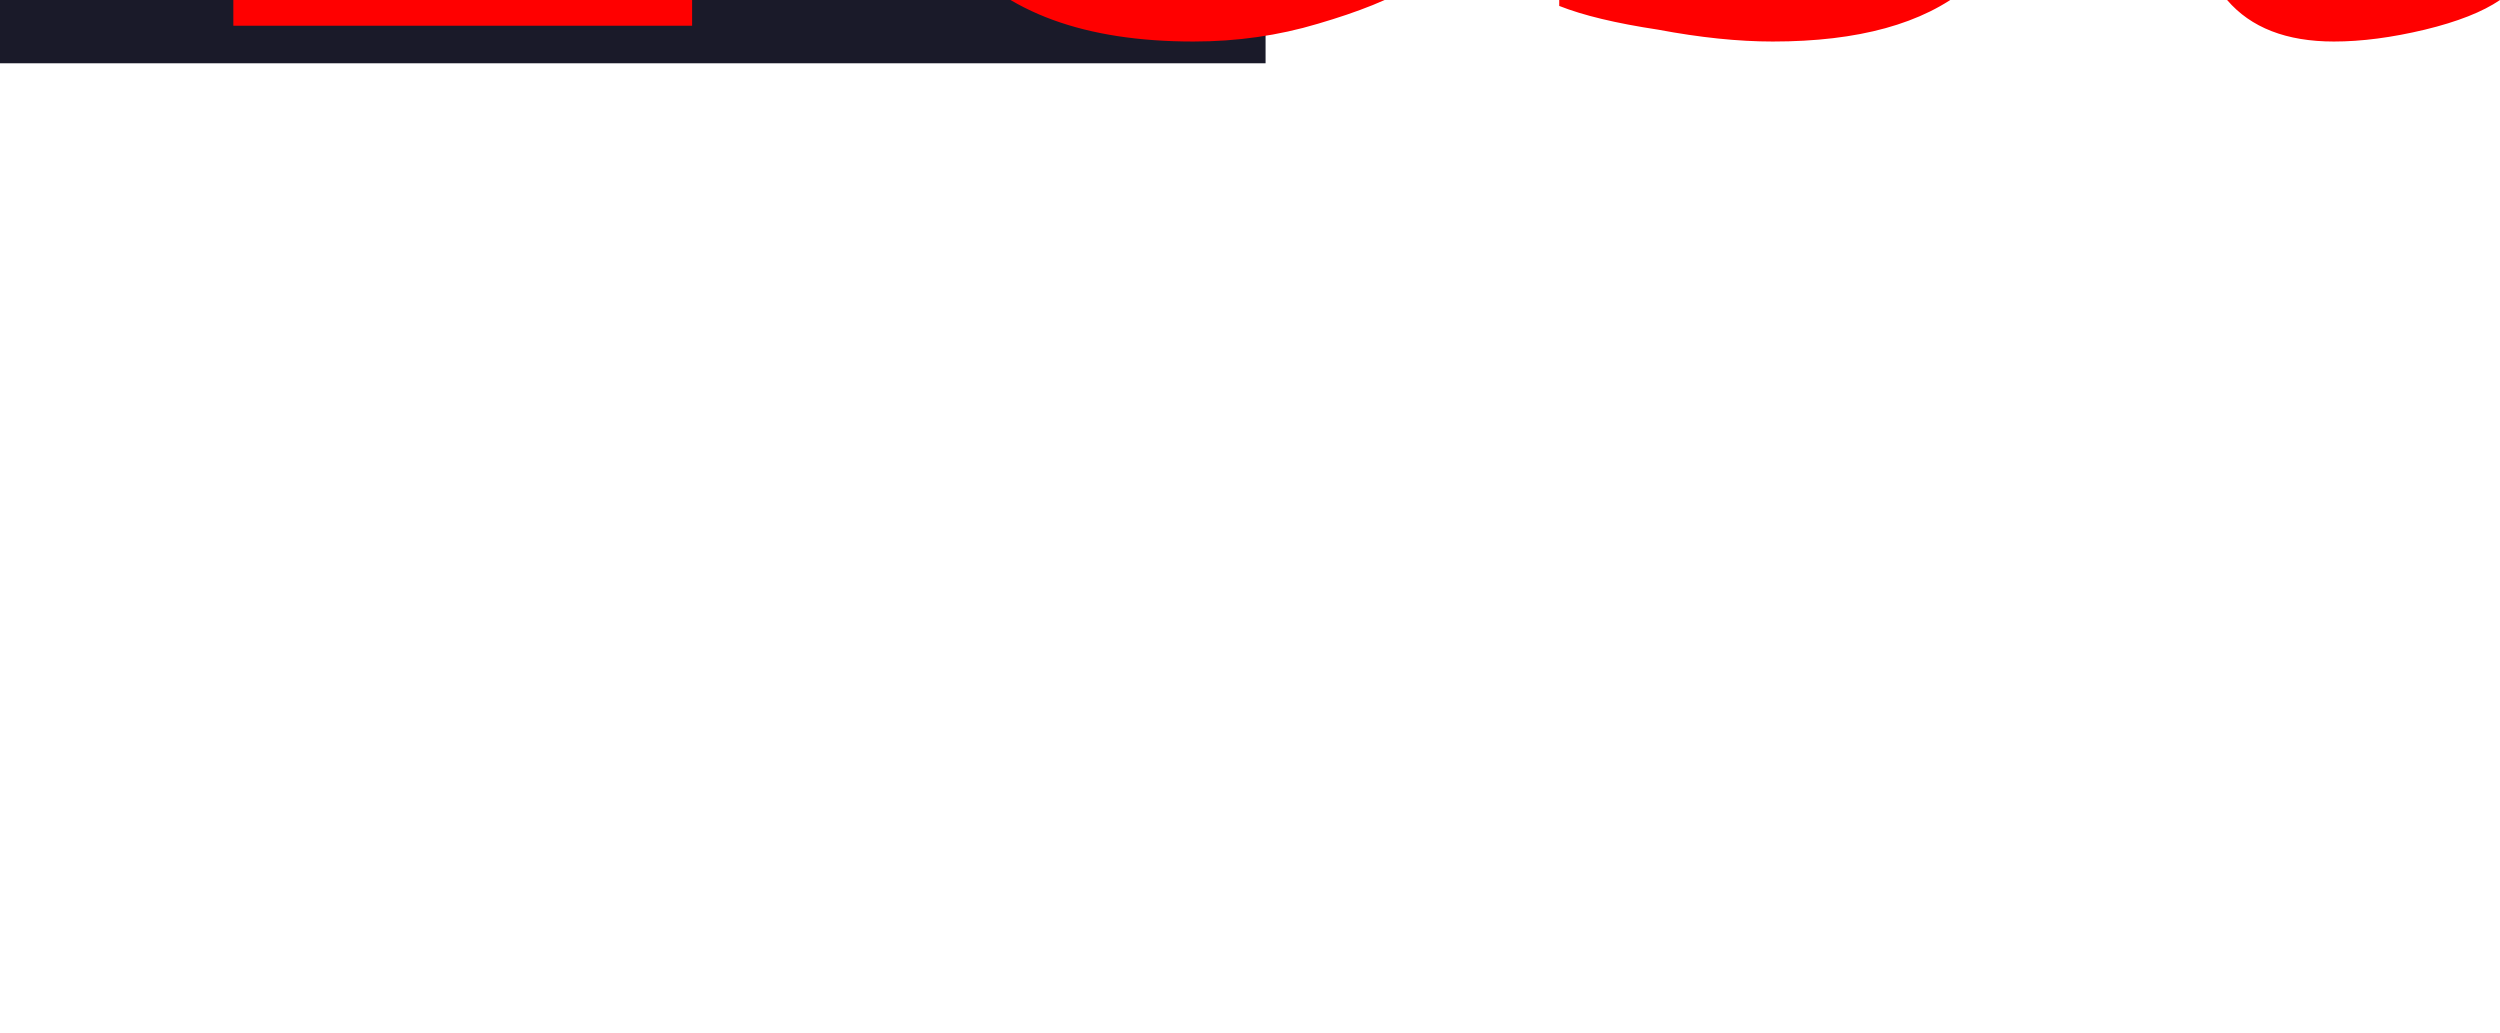
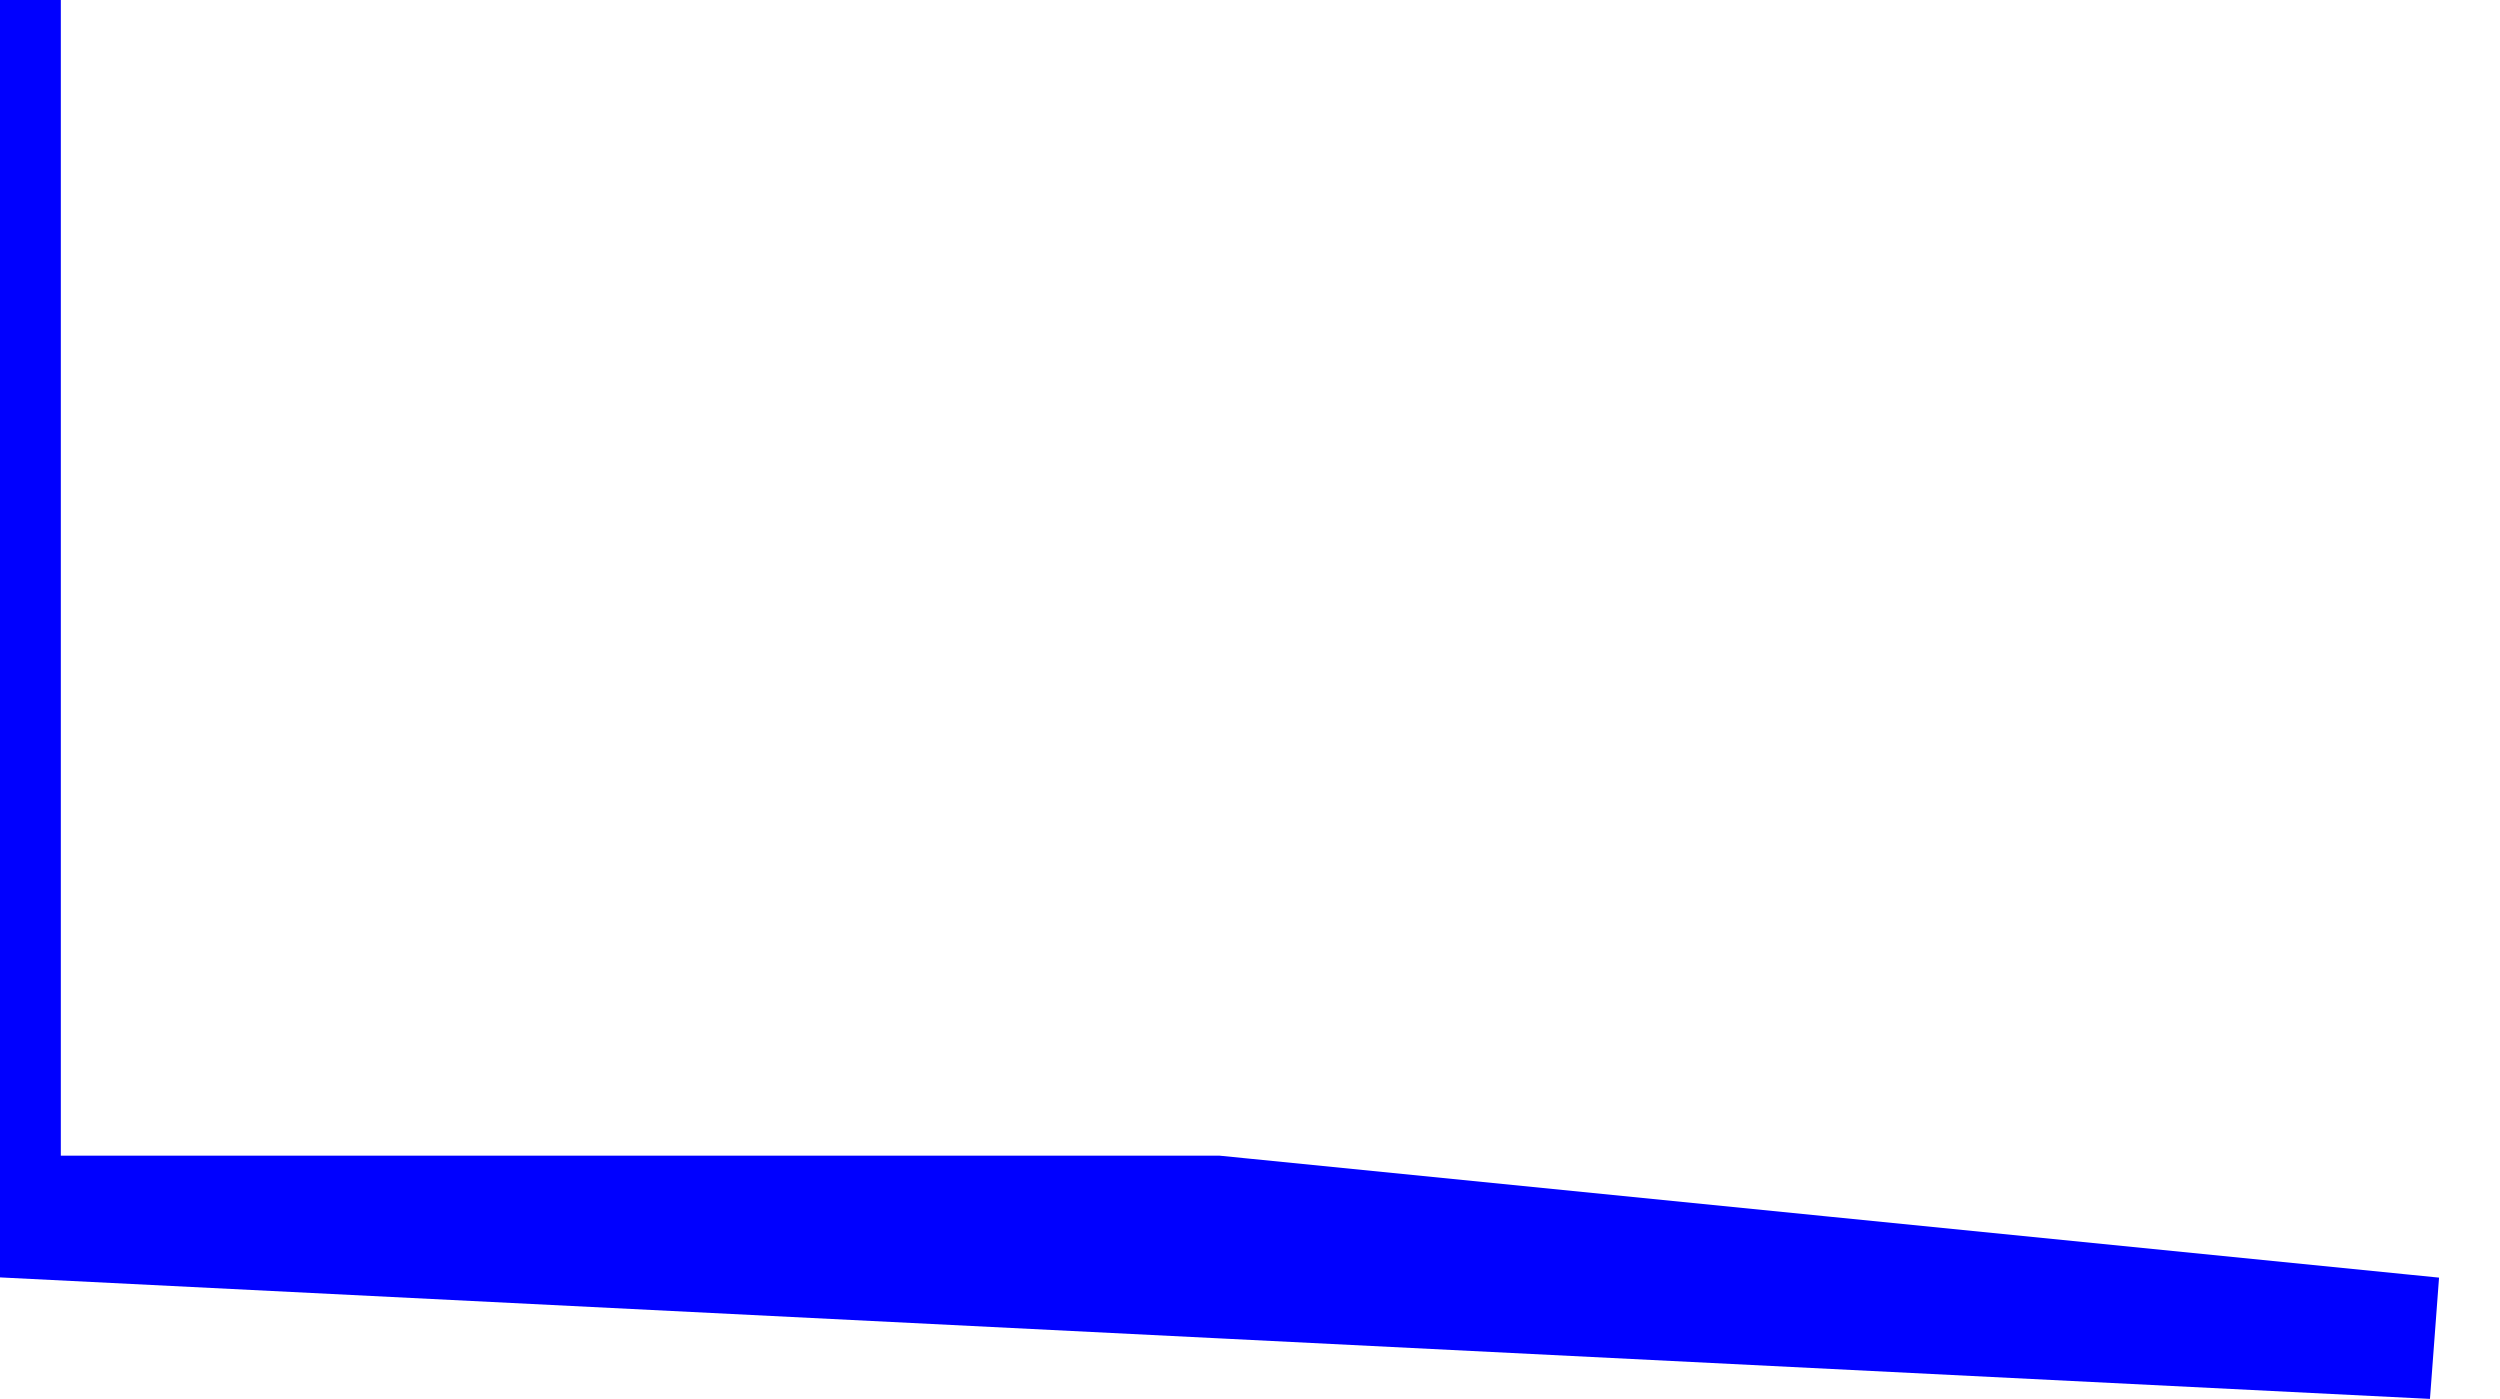
<svg xmlns="http://www.w3.org/2000/svg" baseProfile="tiny" height="100%" version="1.2" width="100%">
  <defs />
-   <line stroke="rgb(10%,10%,16%)" x1="0" x2="10" y1="0" y2="0" />
-   <text fill="red" x="0" y="0.2">Test</text>
+   <g fill="red" id="part1" stroke="blue">
+     <polygon points="0,10 10,10 20,11 0,10 0,0" />
+   </g>
</svg>
